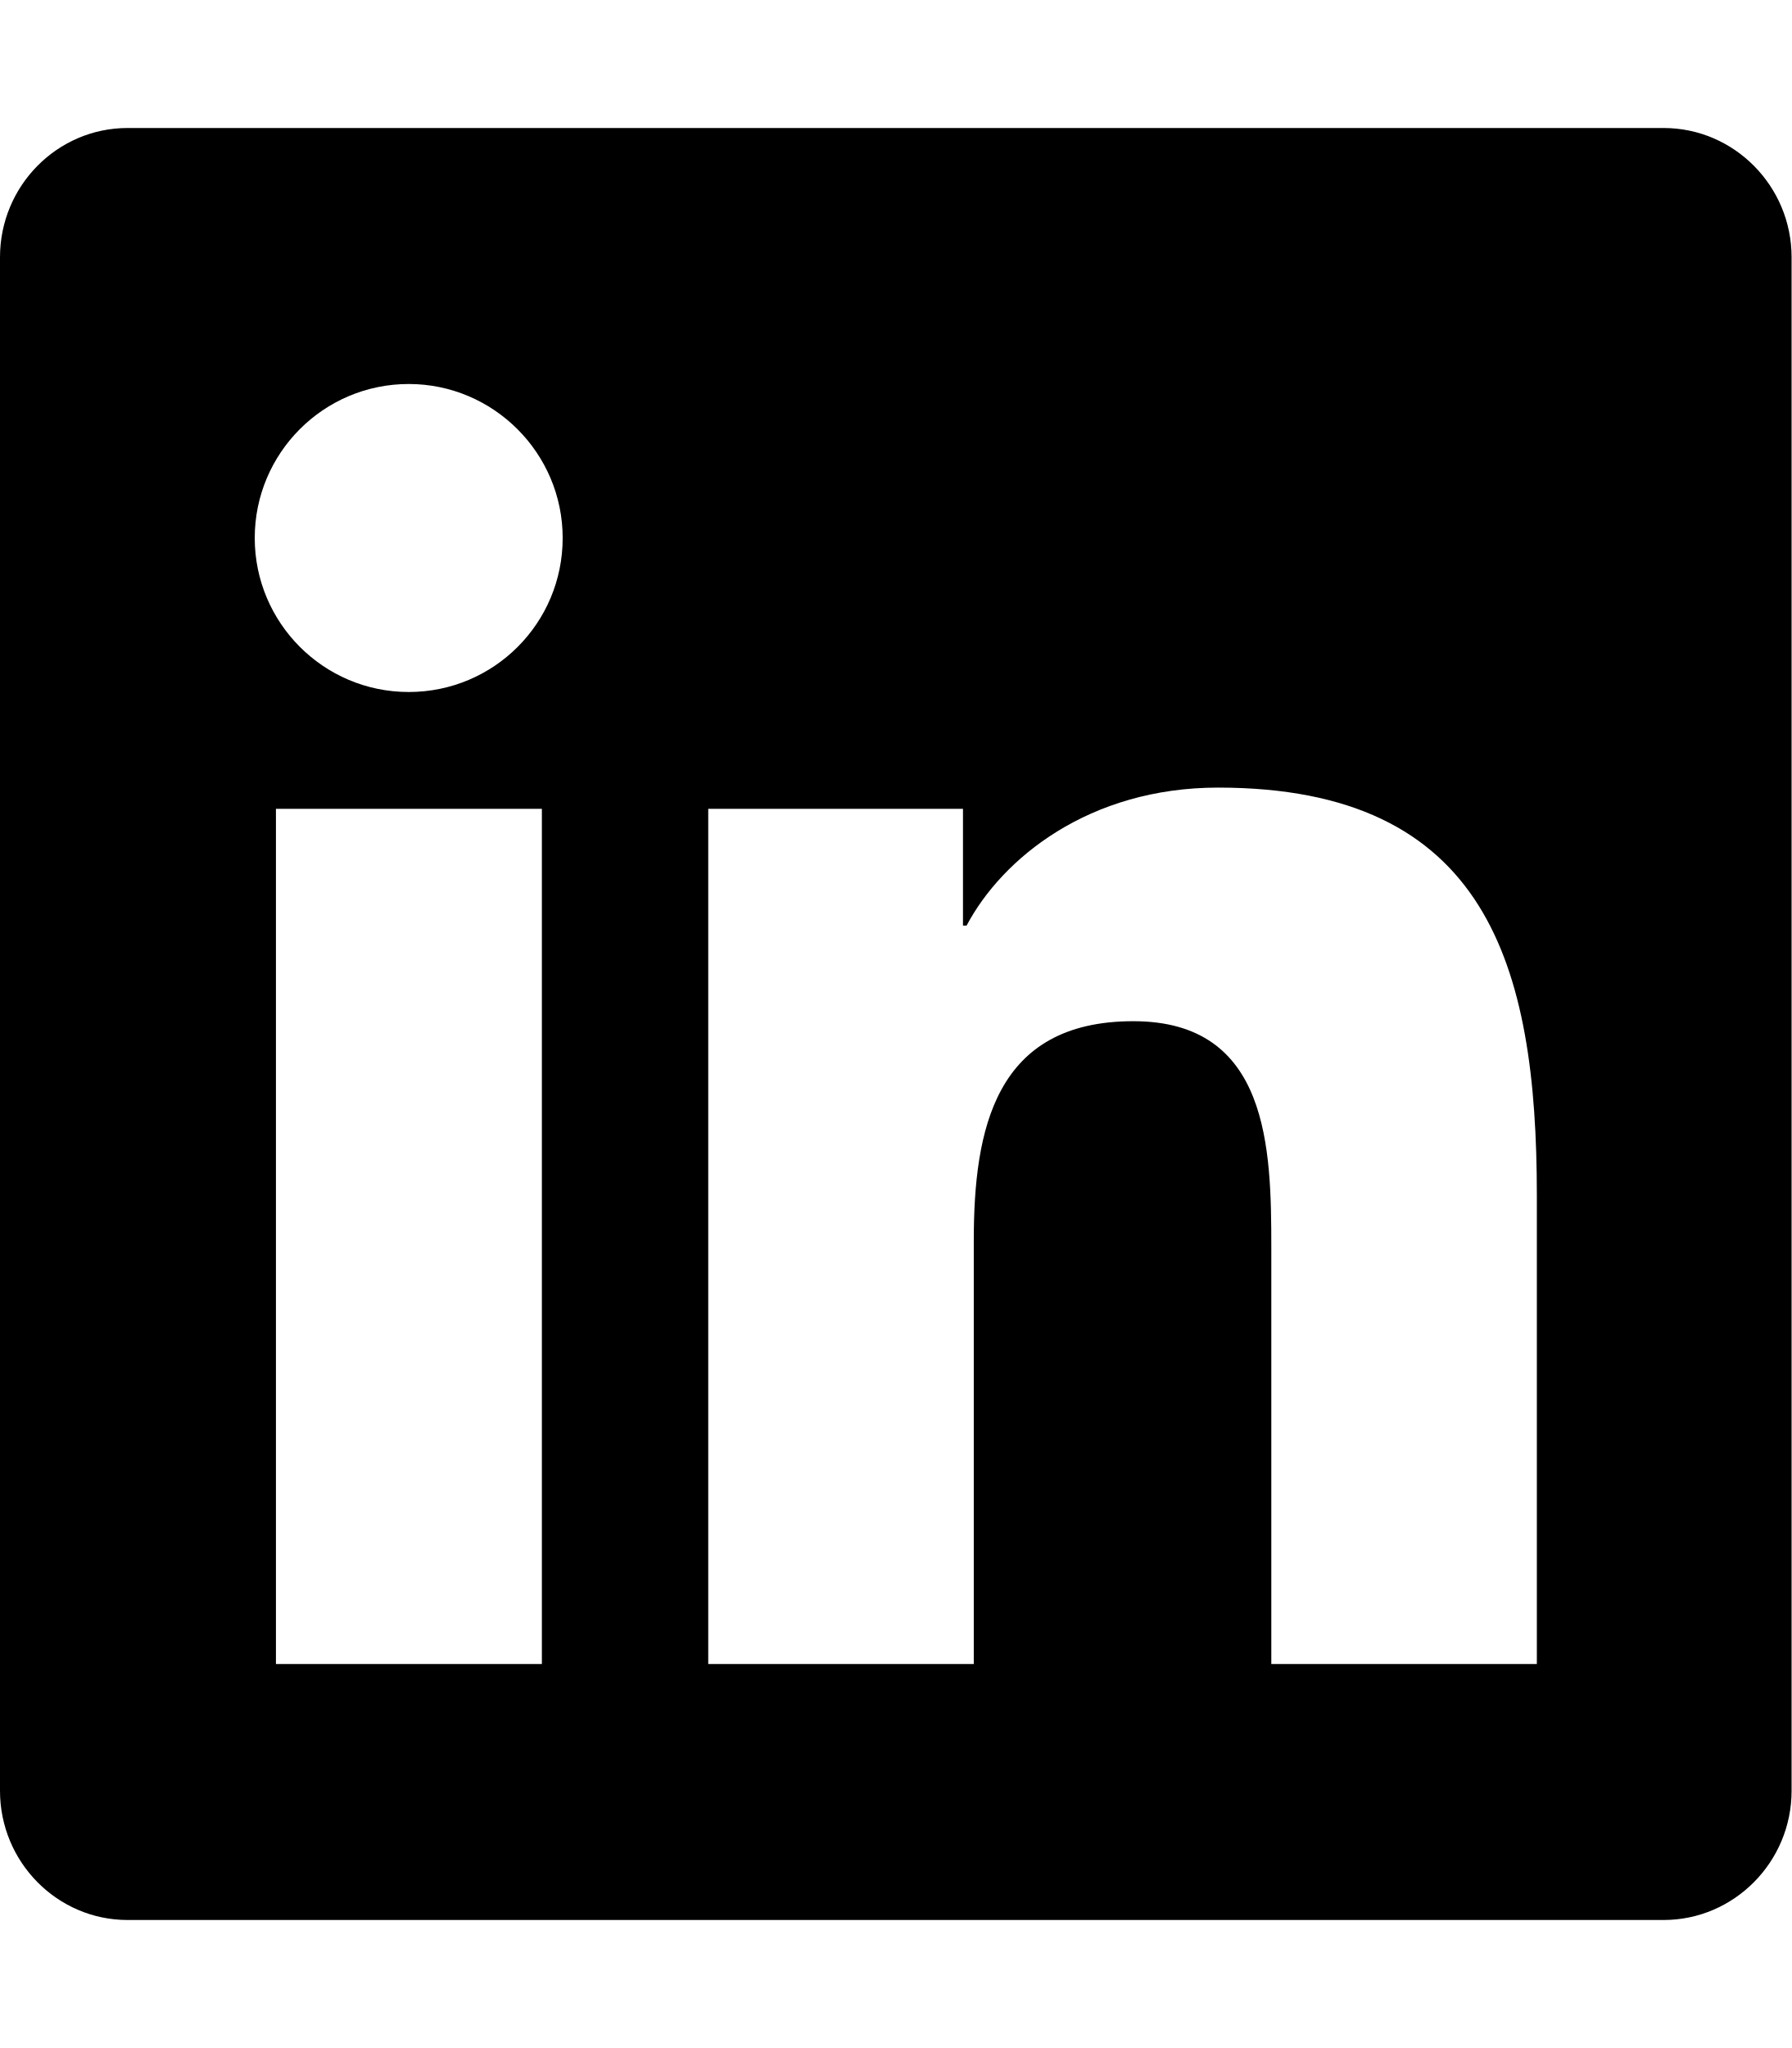
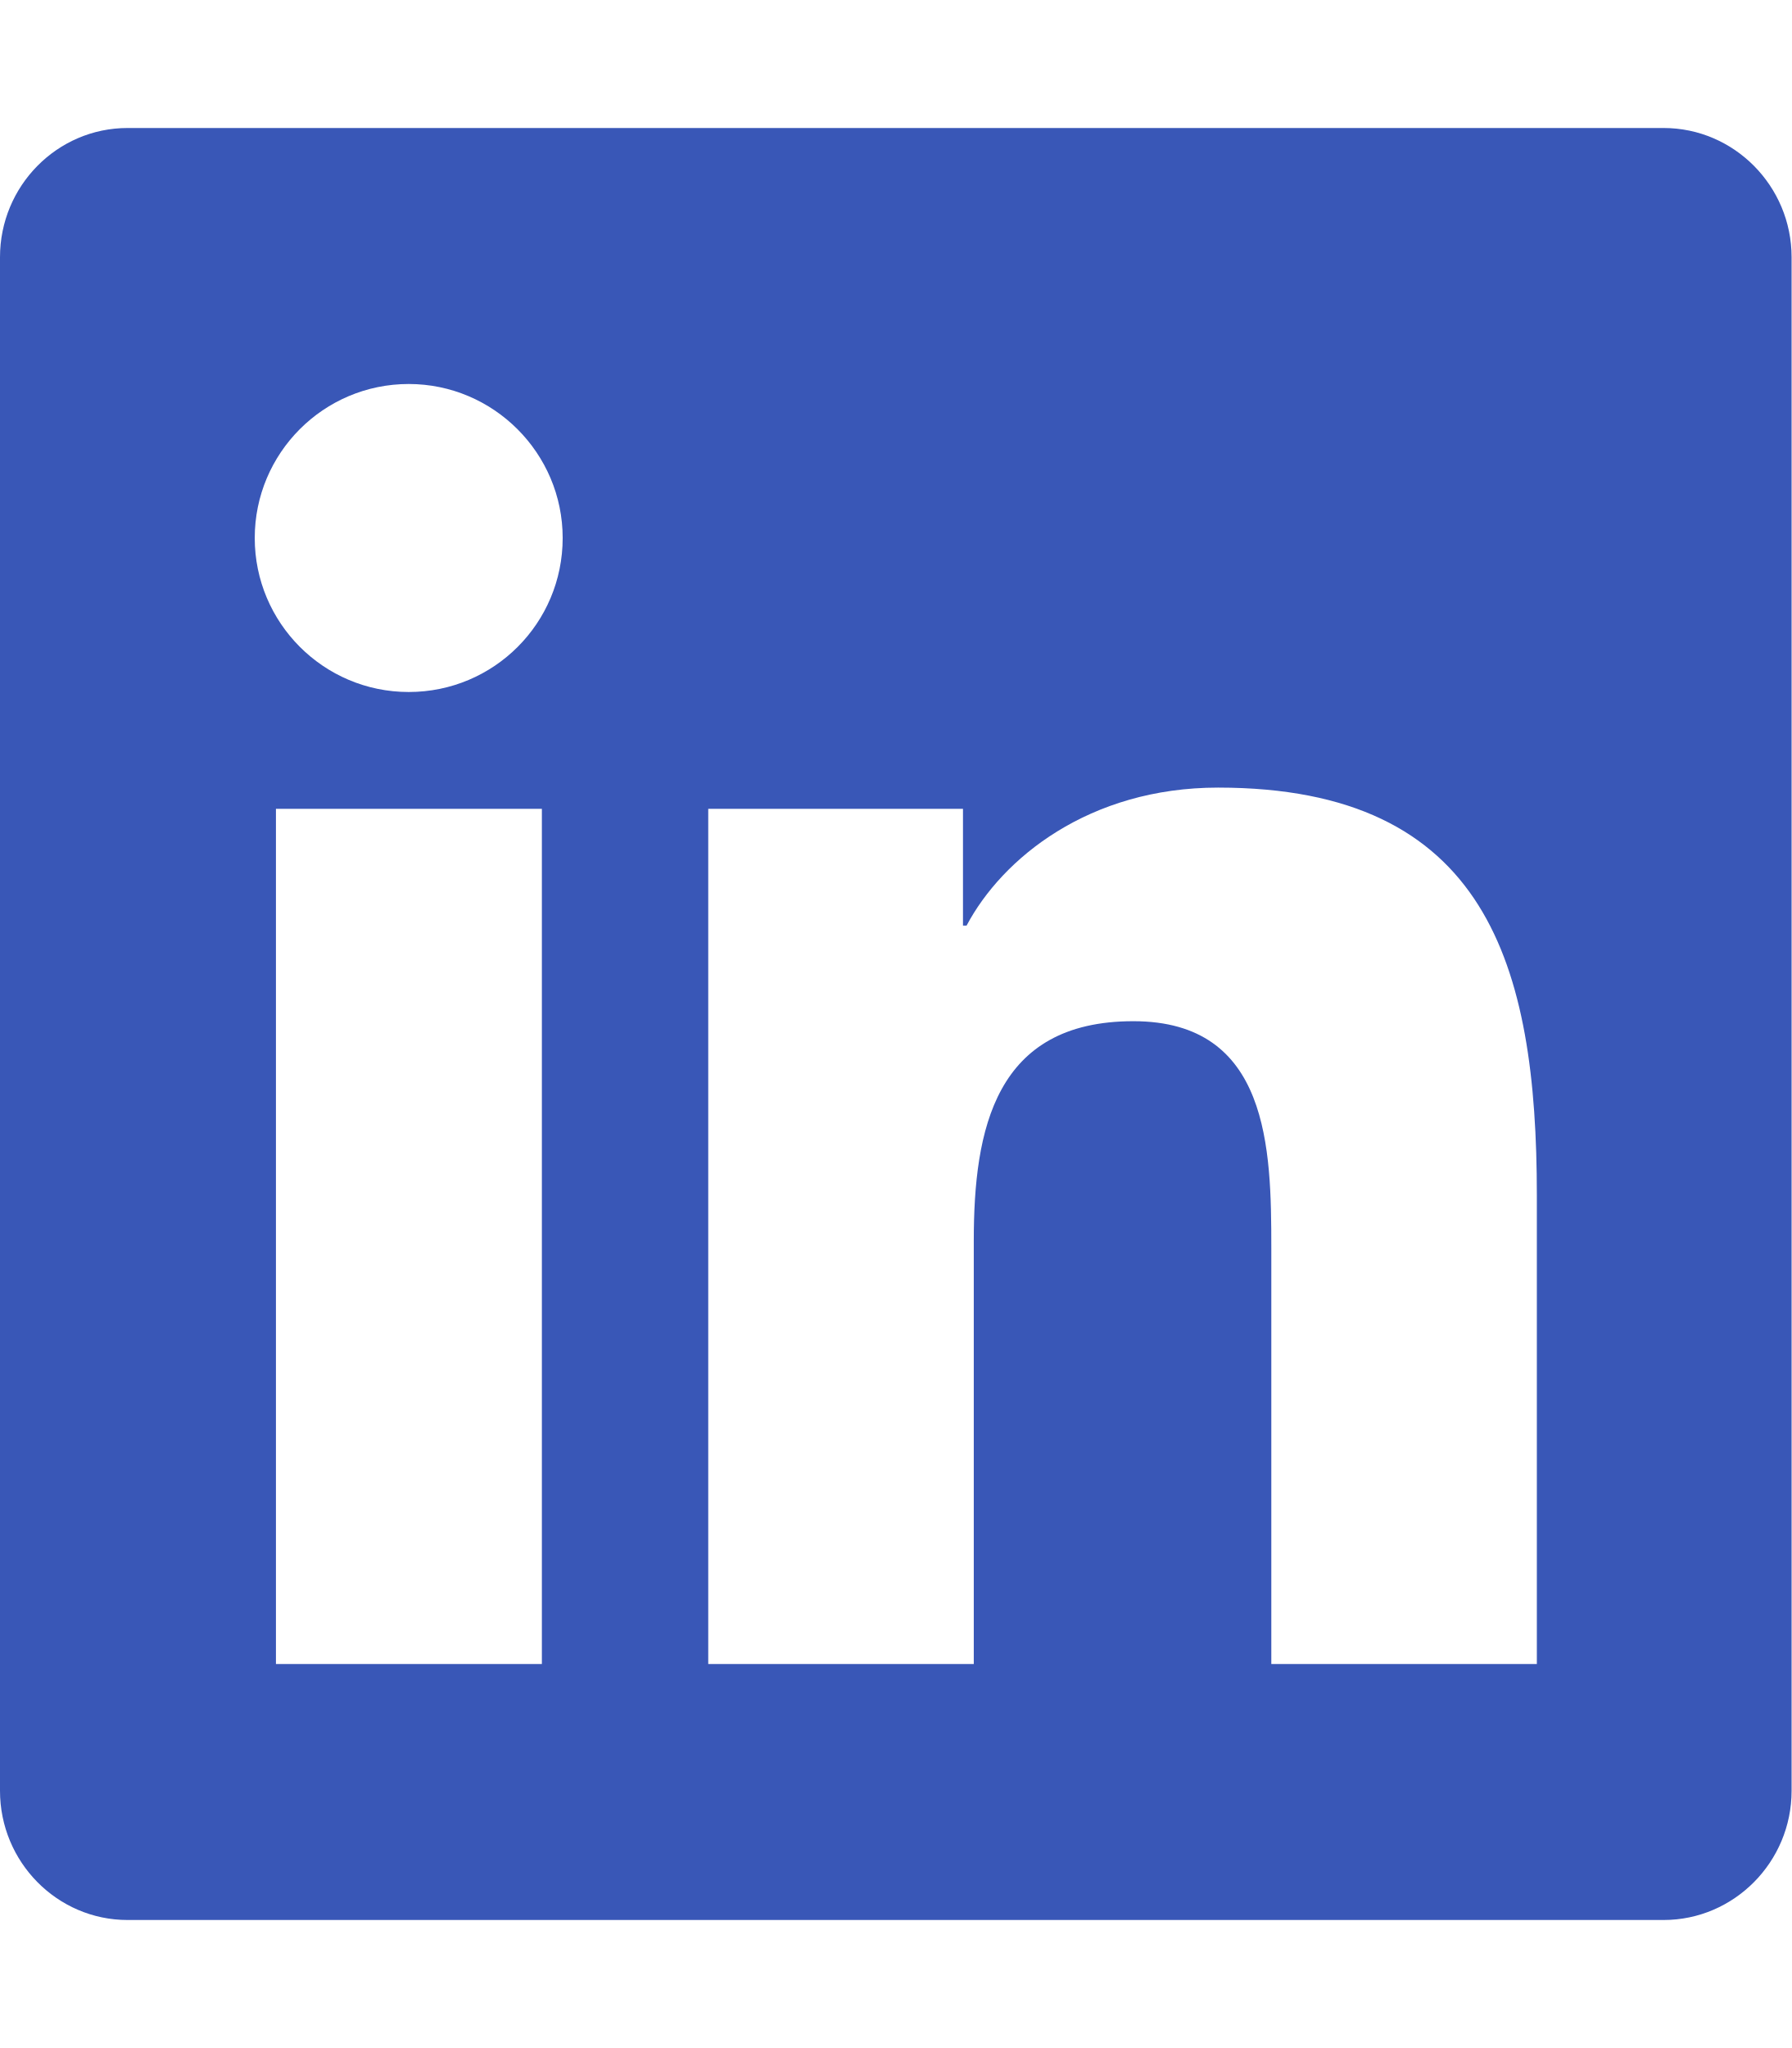
<svg xmlns="http://www.w3.org/2000/svg" aria-hidden="true" focusable="false" data-prefix="fab" data-icon="linkedin" class="svg-inline--fa fa-linkedin fa-w-14" role="img" viewBox="0 0 448 512">
-   <path fill="currentColor" d="M416 32H31.9C14.3 32 0 46.5 0 64.3v383.4C0 465.5 14.3 480 31.9 480H416c17.6 0 32-14.5 32-32.3V64.3c0-17.8-14.4-32.3-32-32.3zM135.4 416H69V202.2h66.5V416zm-33.2-243c-21.3 0-38.5-17.3-38.5-38.5S80.9 96 102.2 96c21.2 0 38.5 17.3 38.5 38.5 0 21.3-17.2 38.5-38.5 38.5zm282.1 243h-66.4V312c0-24.8-.5-56.7-34.5-56.7-34.6 0-39.9 27-39.9 54.9V416h-66.4V202.2h63.7v29.2h.9c8.9-16.8 30.6-34.5 62.9-34.5 67.2 0 79.7 44.3 79.7 101.9V416z" />
+   <path fill="#3957b7" d="M416 32H31.9C14.3 32 0 46.5 0 64.3v383.4C0 465.5 14.3 480 31.9 480H416c17.6 0 32-14.5 32-32.3V64.3c0-17.8-14.4-32.3-32-32.3zM135.4 416H69V202.2h66.5V416zm-33.2-243c-21.3 0-38.5-17.3-38.5-38.5S80.9 96 102.2 96c21.2 0 38.5 17.3 38.5 38.5 0 21.3-17.2 38.5-38.5 38.5zm282.1 243h-66.4V312c0-24.8-.5-56.7-34.5-56.7-34.6 0-39.9 27-39.9 54.9V416h-66.4V202.2h63.7v29.2h.9c8.9-16.8 30.6-34.5 62.9-34.5 67.2 0 79.7 44.3 79.7 101.9V416z" />
</svg>
